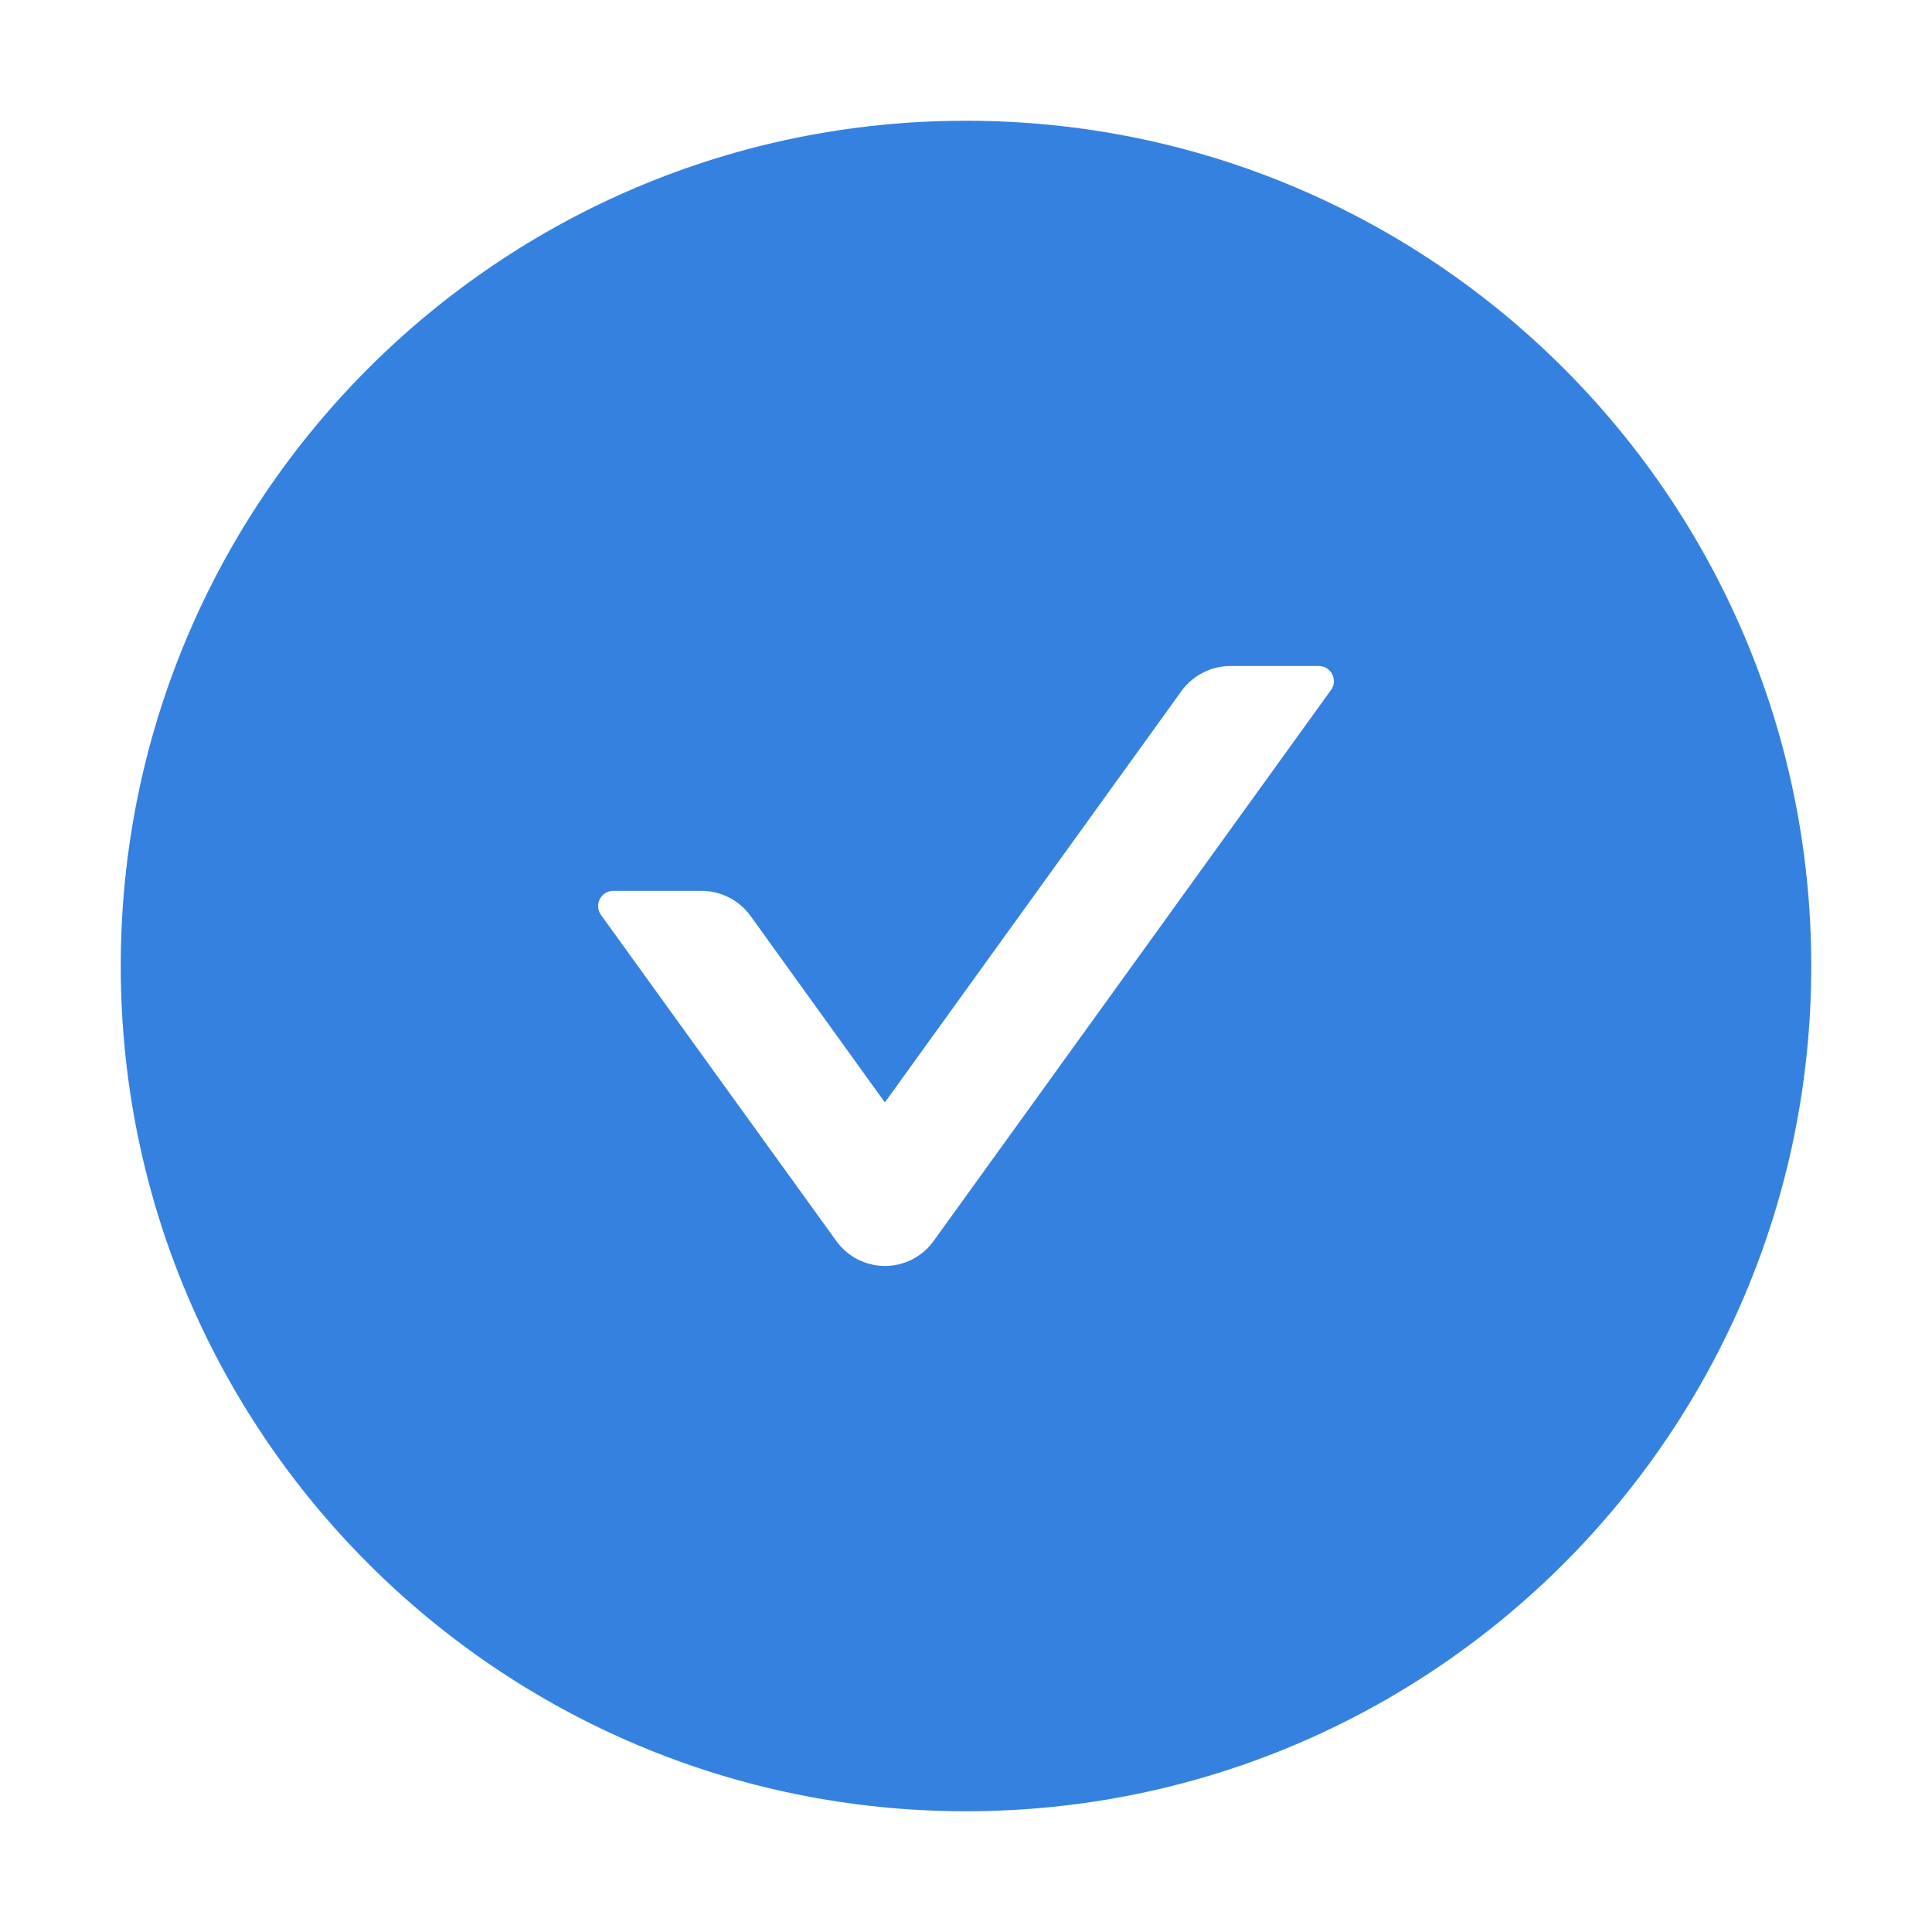
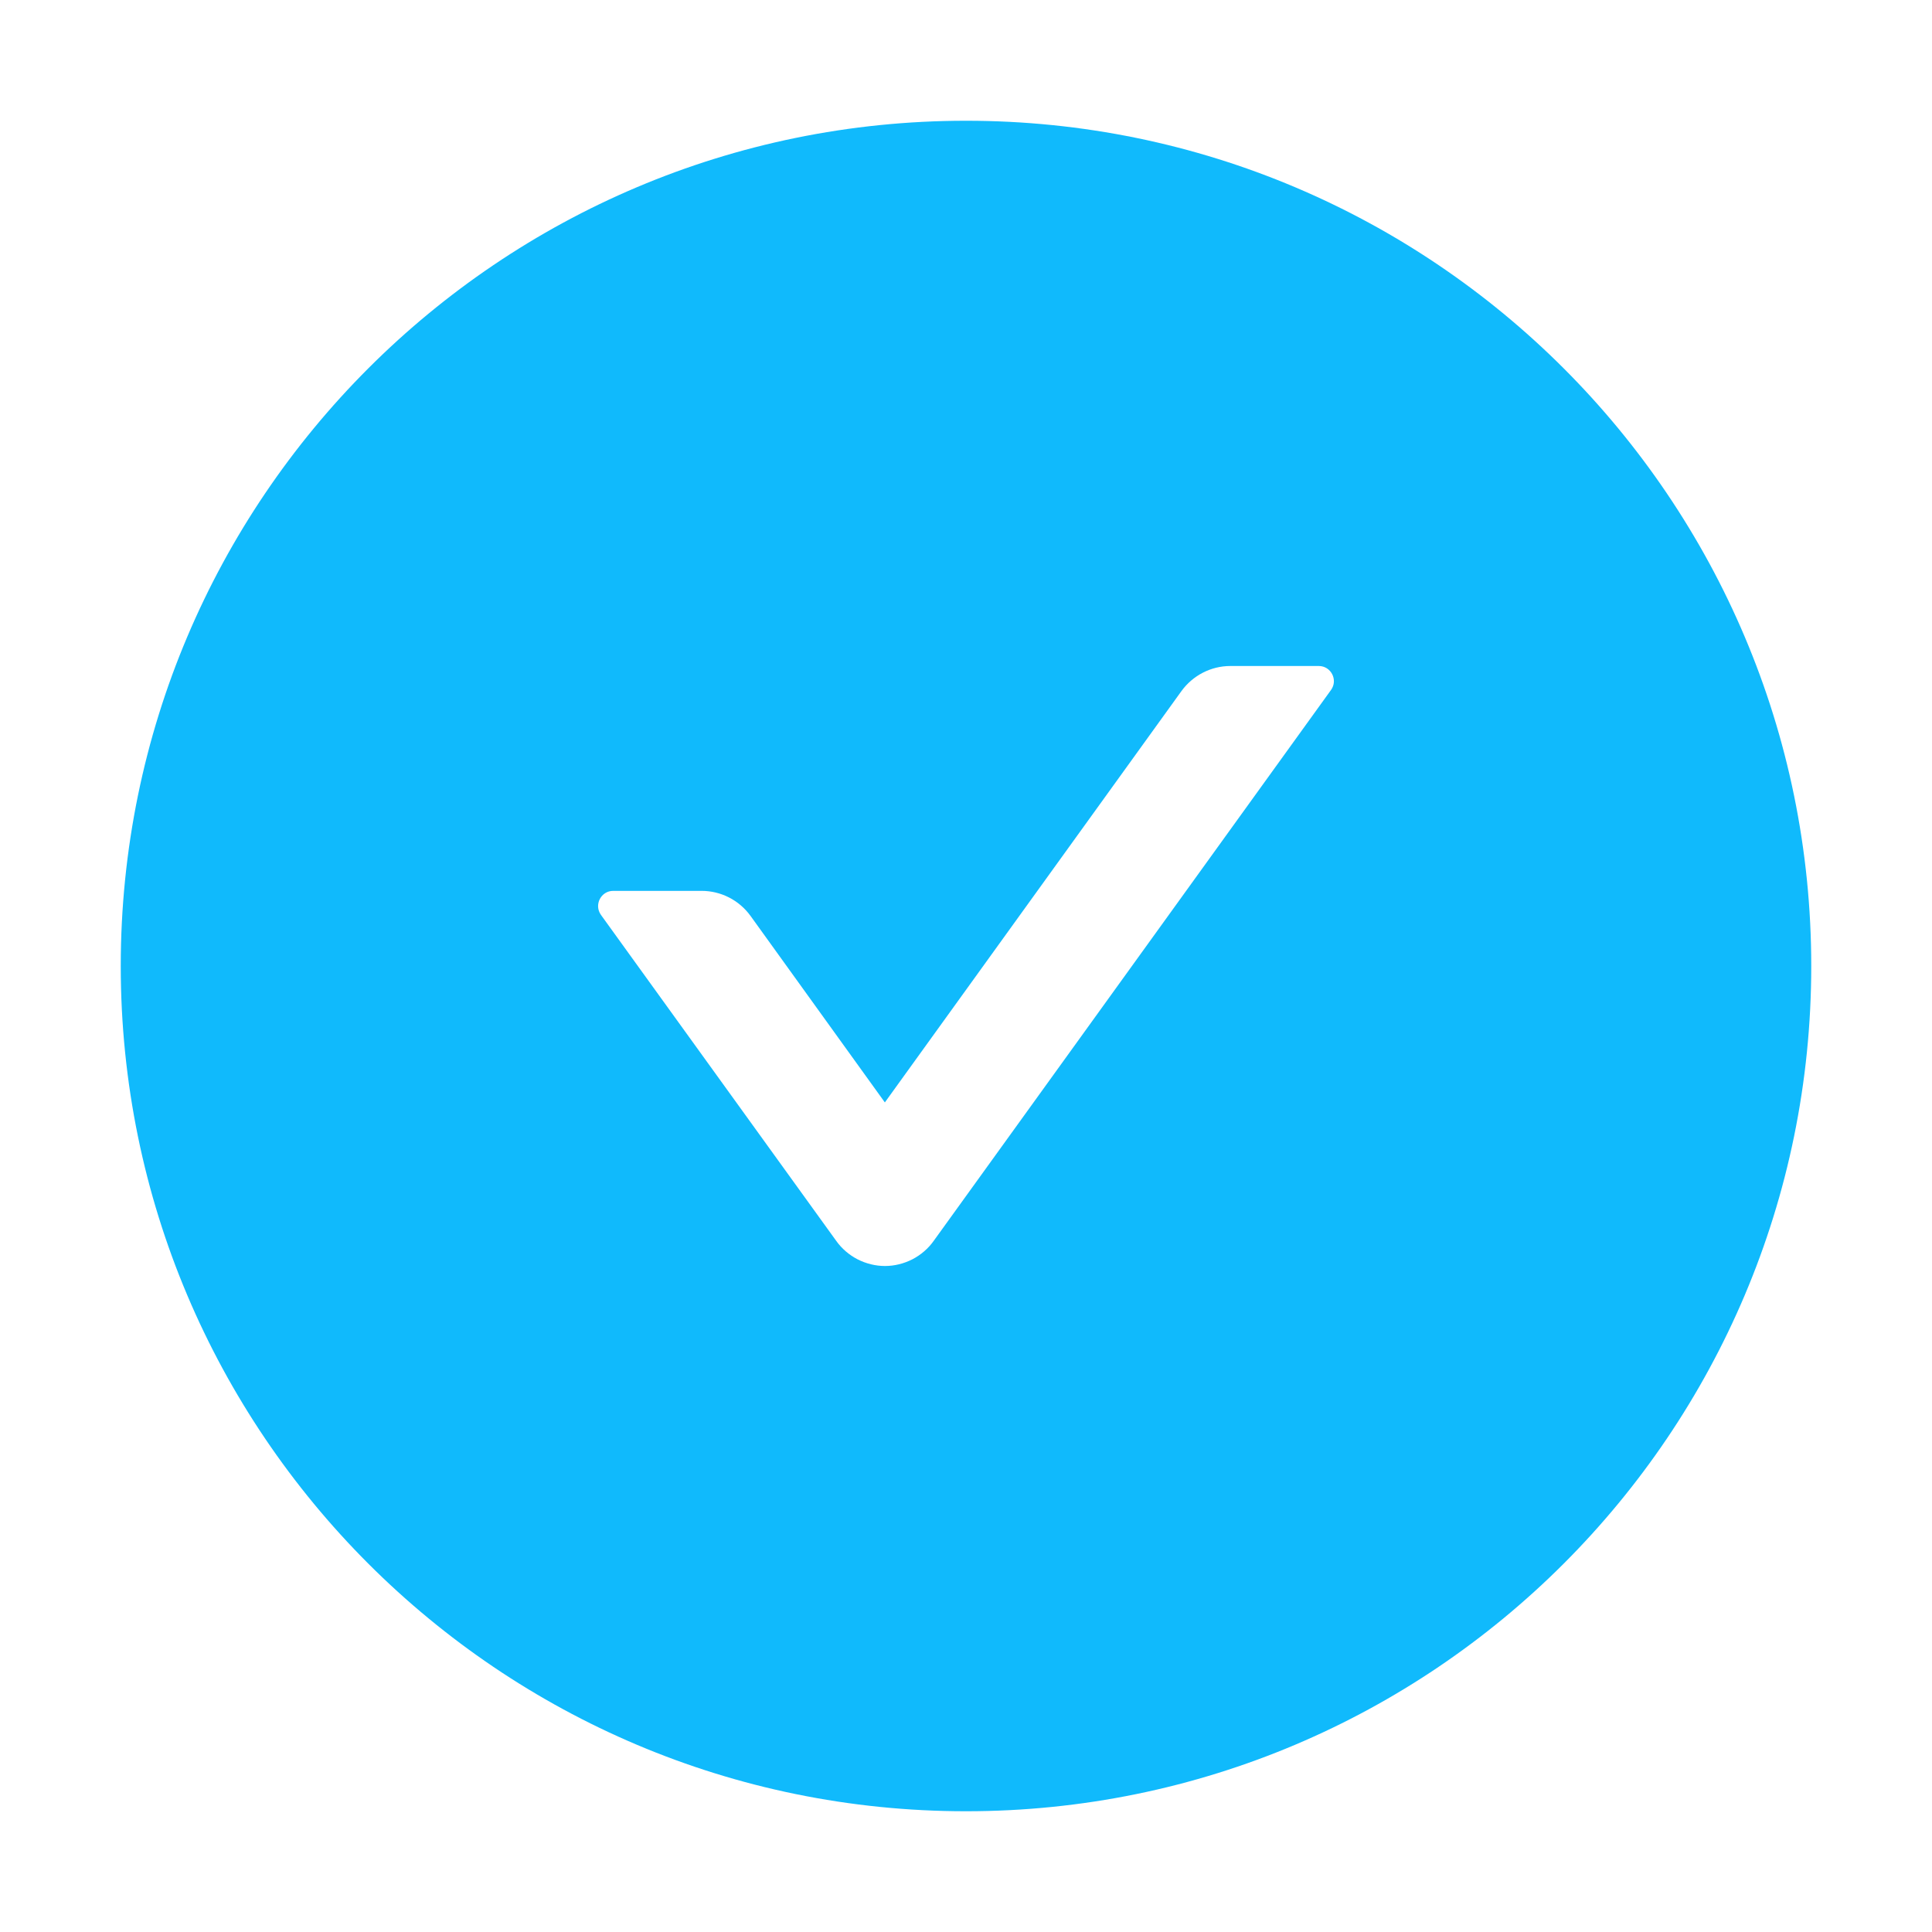
<svg xmlns="http://www.w3.org/2000/svg" width="18" height="18" viewBox="0 0 18 18" fill="none">
-   <path d="M9 1.125C4.651 1.125 1.125 4.651 1.125 9C1.125 13.349 4.651 16.875 9 16.875C13.349 16.875 16.875 13.349 16.875 9C16.875 4.651 13.349 1.125 9 1.125ZM12.401 6.428L8.699 11.561C8.648 11.633 8.579 11.692 8.5 11.733C8.421 11.773 8.334 11.795 8.245 11.795C8.156 11.795 8.069 11.773 7.99 11.733C7.911 11.692 7.842 11.633 7.791 11.561L5.599 8.524C5.532 8.43 5.599 8.3 5.713 8.3H6.537C6.717 8.3 6.887 8.387 6.993 8.534L8.244 10.271L11.007 6.439C11.113 6.293 11.282 6.205 11.463 6.205H12.287C12.401 6.205 12.468 6.335 12.401 6.428Z" fill="#3581E0" />
+   <path d="M9 1.125C4.651 1.125 1.125 4.651 1.125 9C1.125 13.349 4.651 16.875 9 16.875C13.349 16.875 16.875 13.349 16.875 9C16.875 4.651 13.349 1.125 9 1.125ZM12.401 6.428L8.699 11.561C8.648 11.633 8.579 11.692 8.5 11.733C8.421 11.773 8.334 11.795 8.245 11.795C8.156 11.795 8.069 11.773 7.99 11.733C7.911 11.692 7.842 11.633 7.791 11.561L5.599 8.524C5.532 8.43 5.599 8.3 5.713 8.3H6.537C6.717 8.3 6.887 8.387 6.993 8.534L8.244 10.271L11.007 6.439C11.113 6.293 11.282 6.205 11.463 6.205H12.287C12.401 6.205 12.468 6.335 12.401 6.428Z" fill="#10BAFC" />
</svg>
